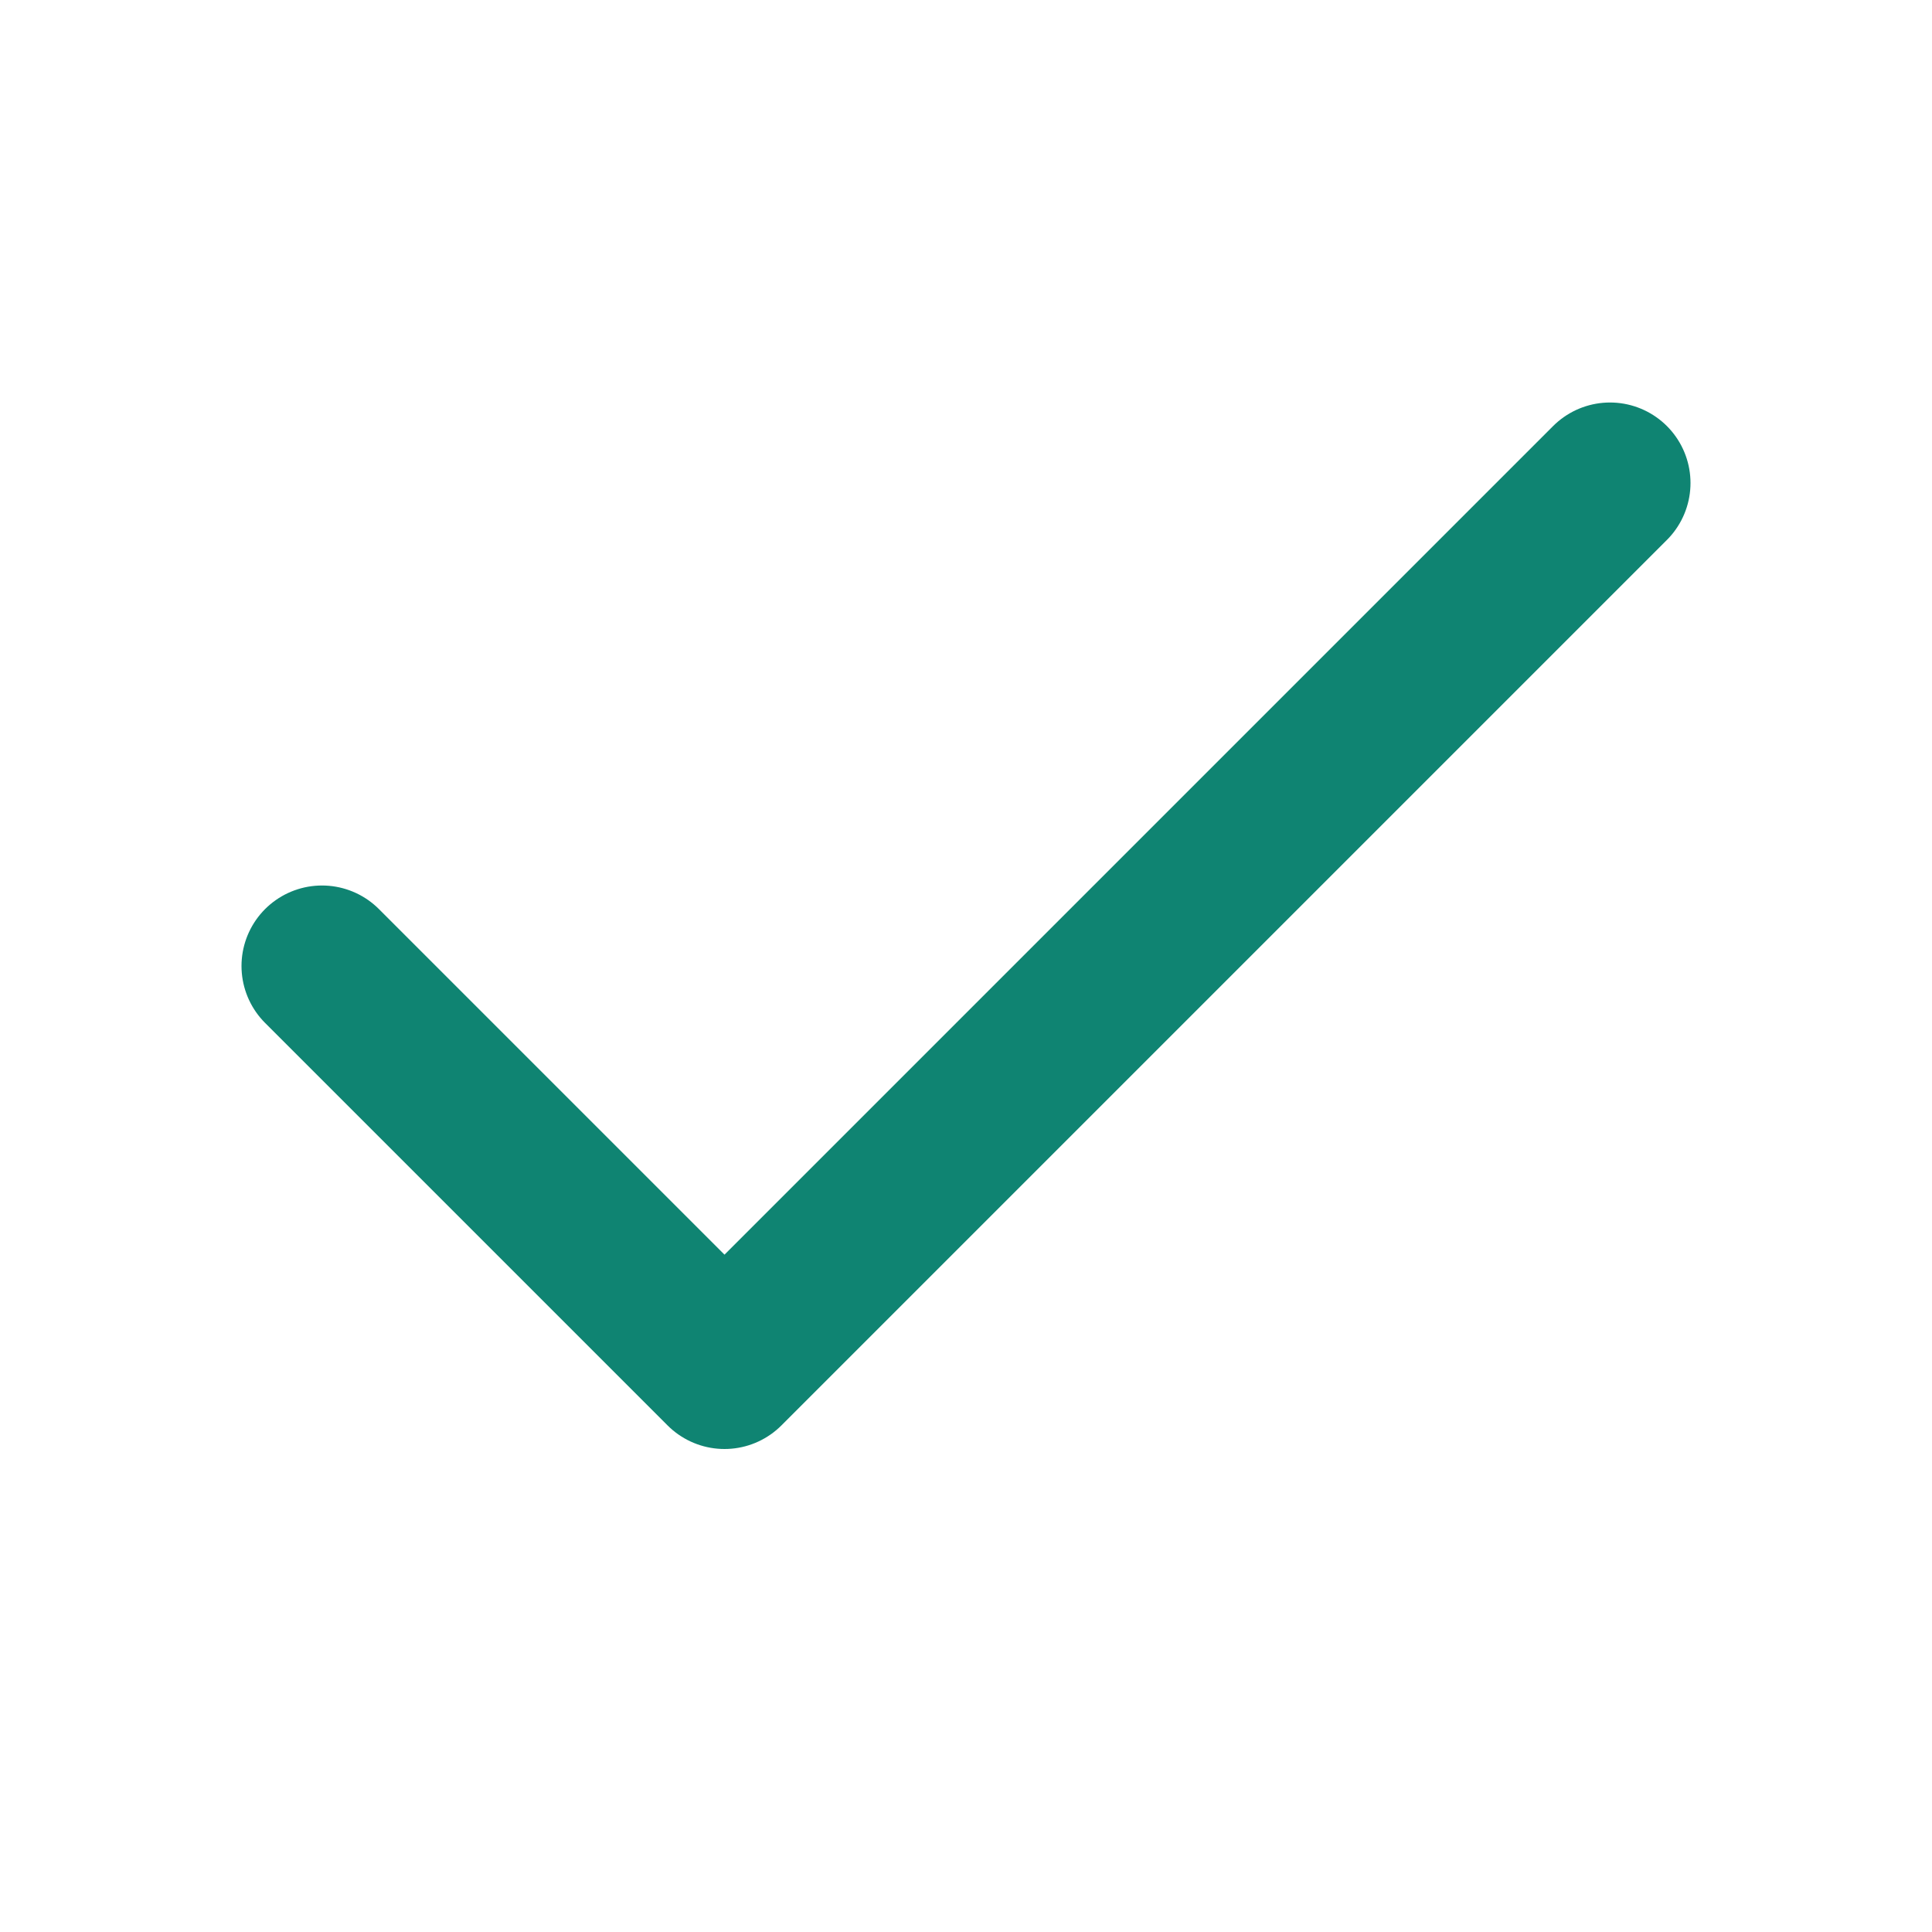
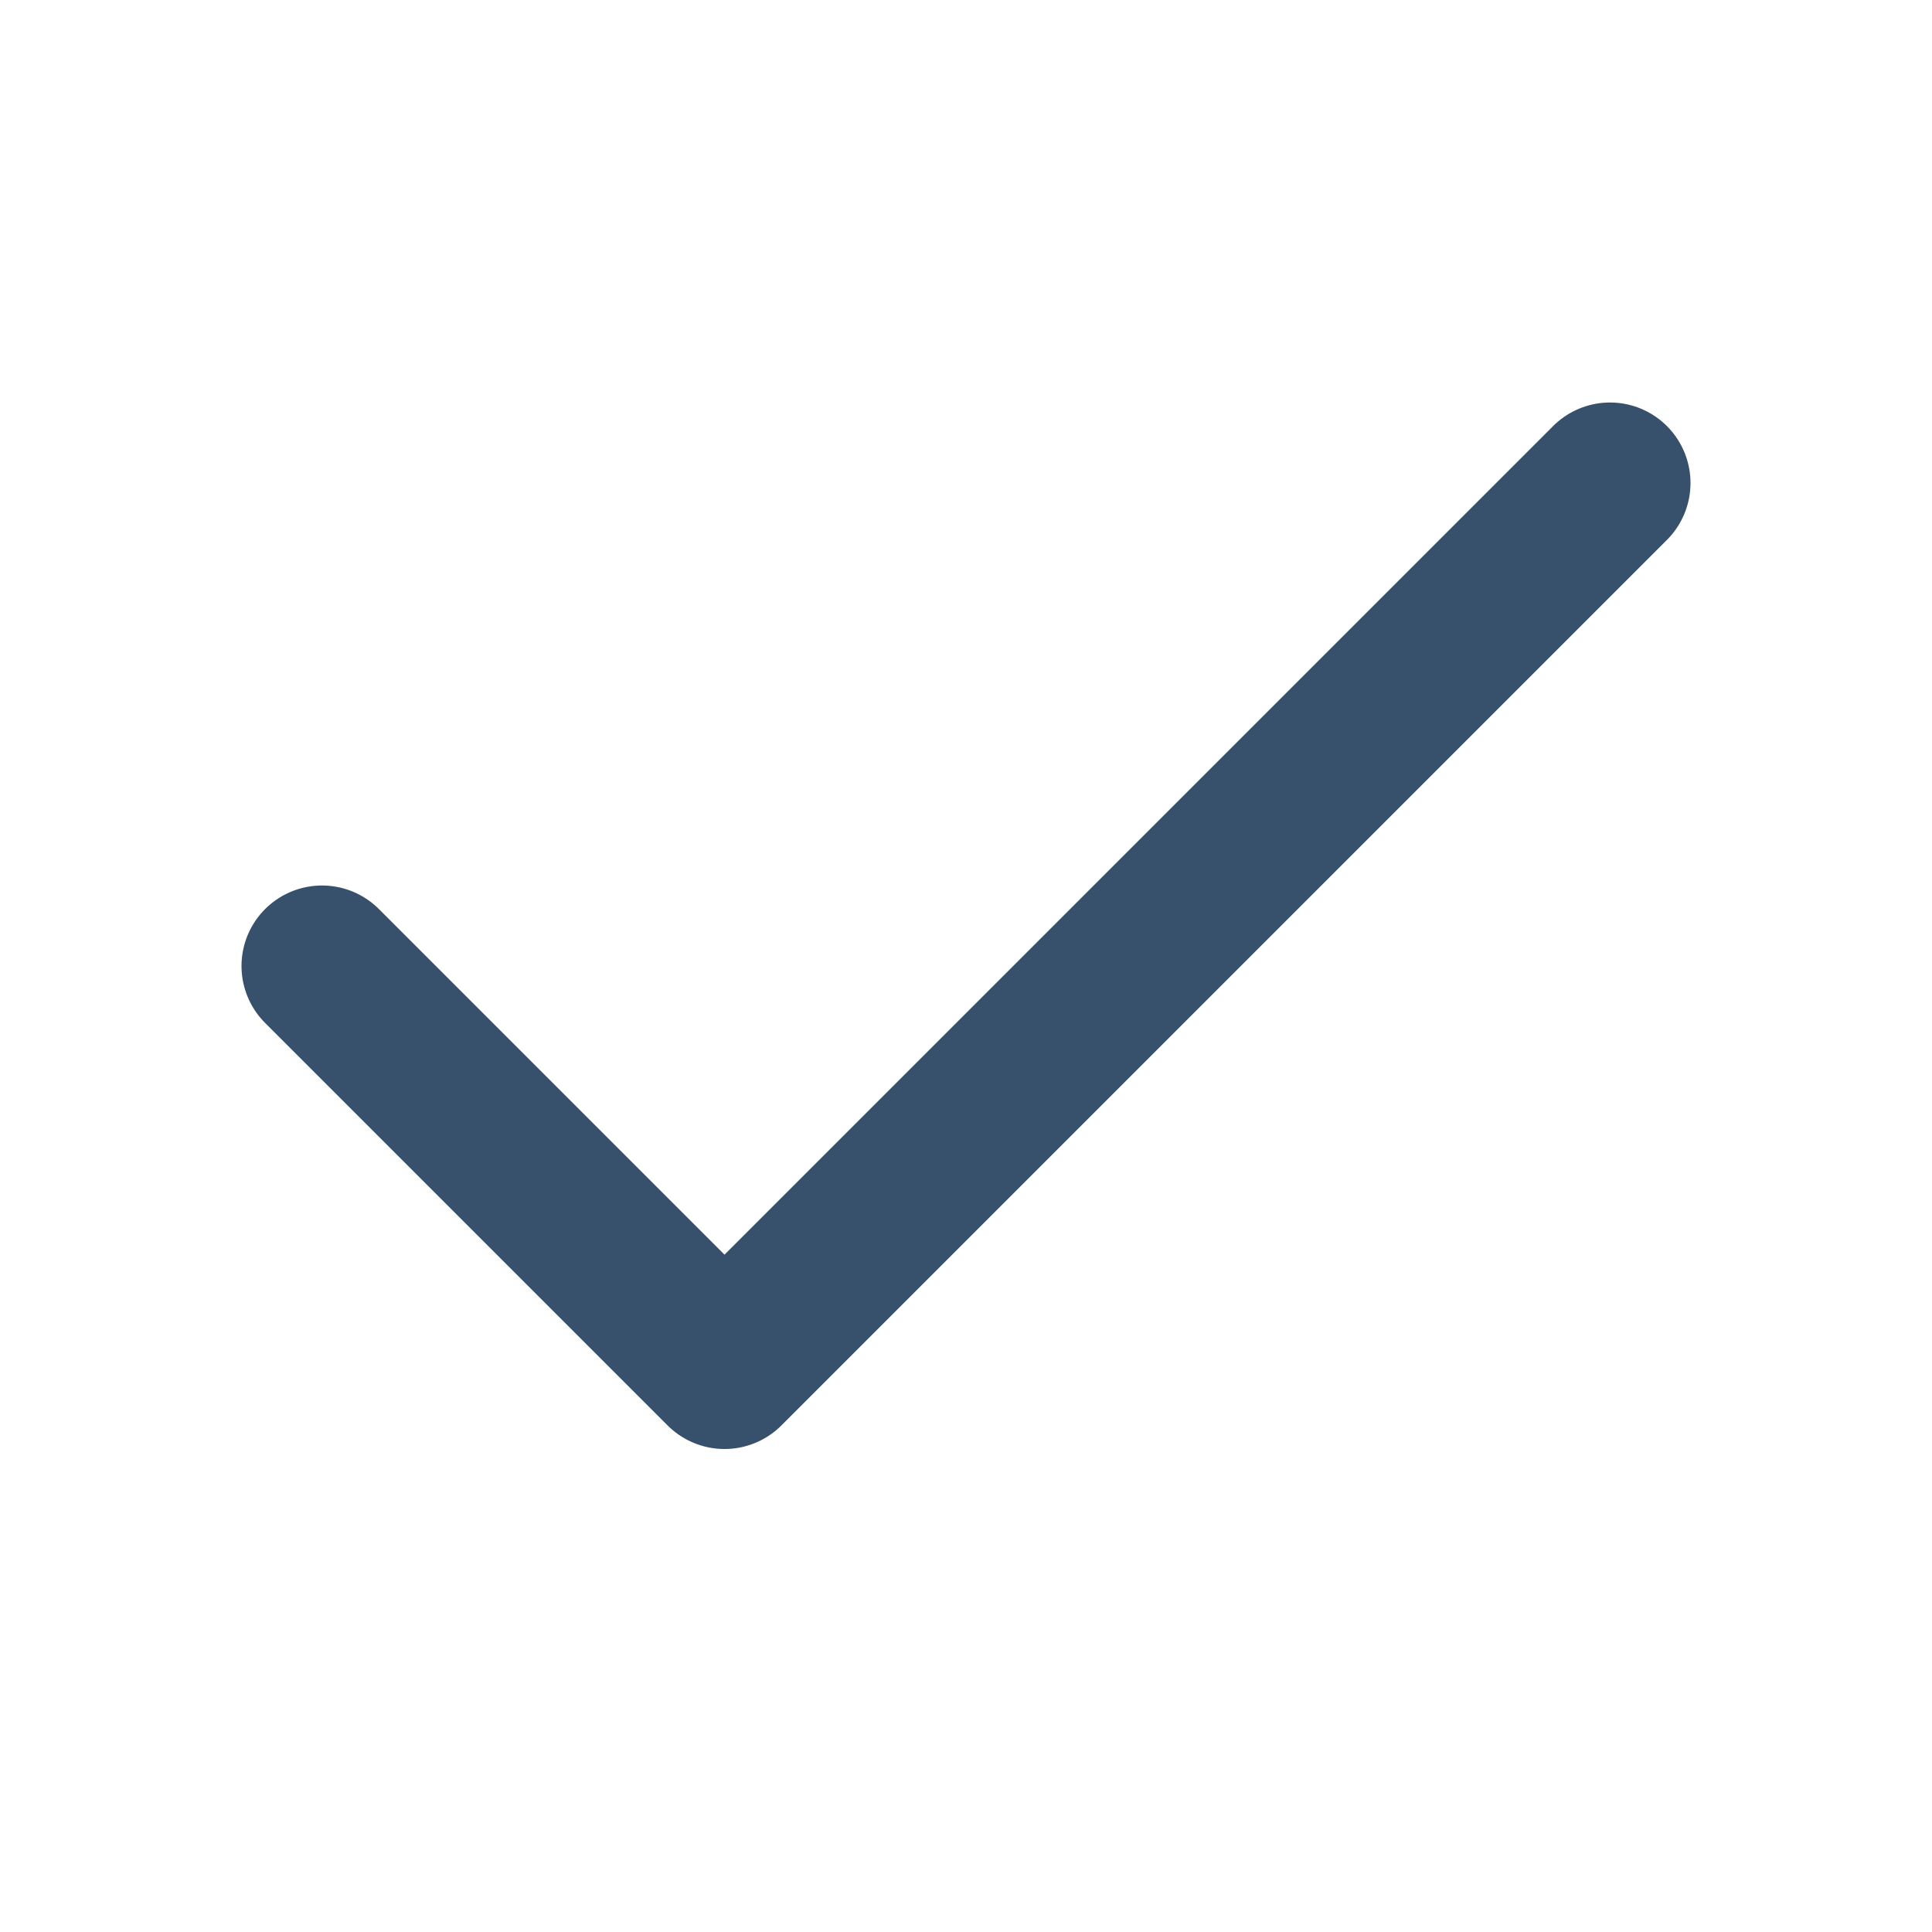
<svg xmlns="http://www.w3.org/2000/svg" width="24" height="24" viewBox="0 0 24 24" fill="none">
-   <path d="M20 6L9 17L4 12" stroke="#0F8472" stroke-width="2" stroke-linecap="round" stroke-linejoin="round" />
+   <path d="M20 6L9 17L4 12" stroke="#37506B" stroke-width="2" stroke-linecap="round" stroke-linejoin="round" />
</svg>
